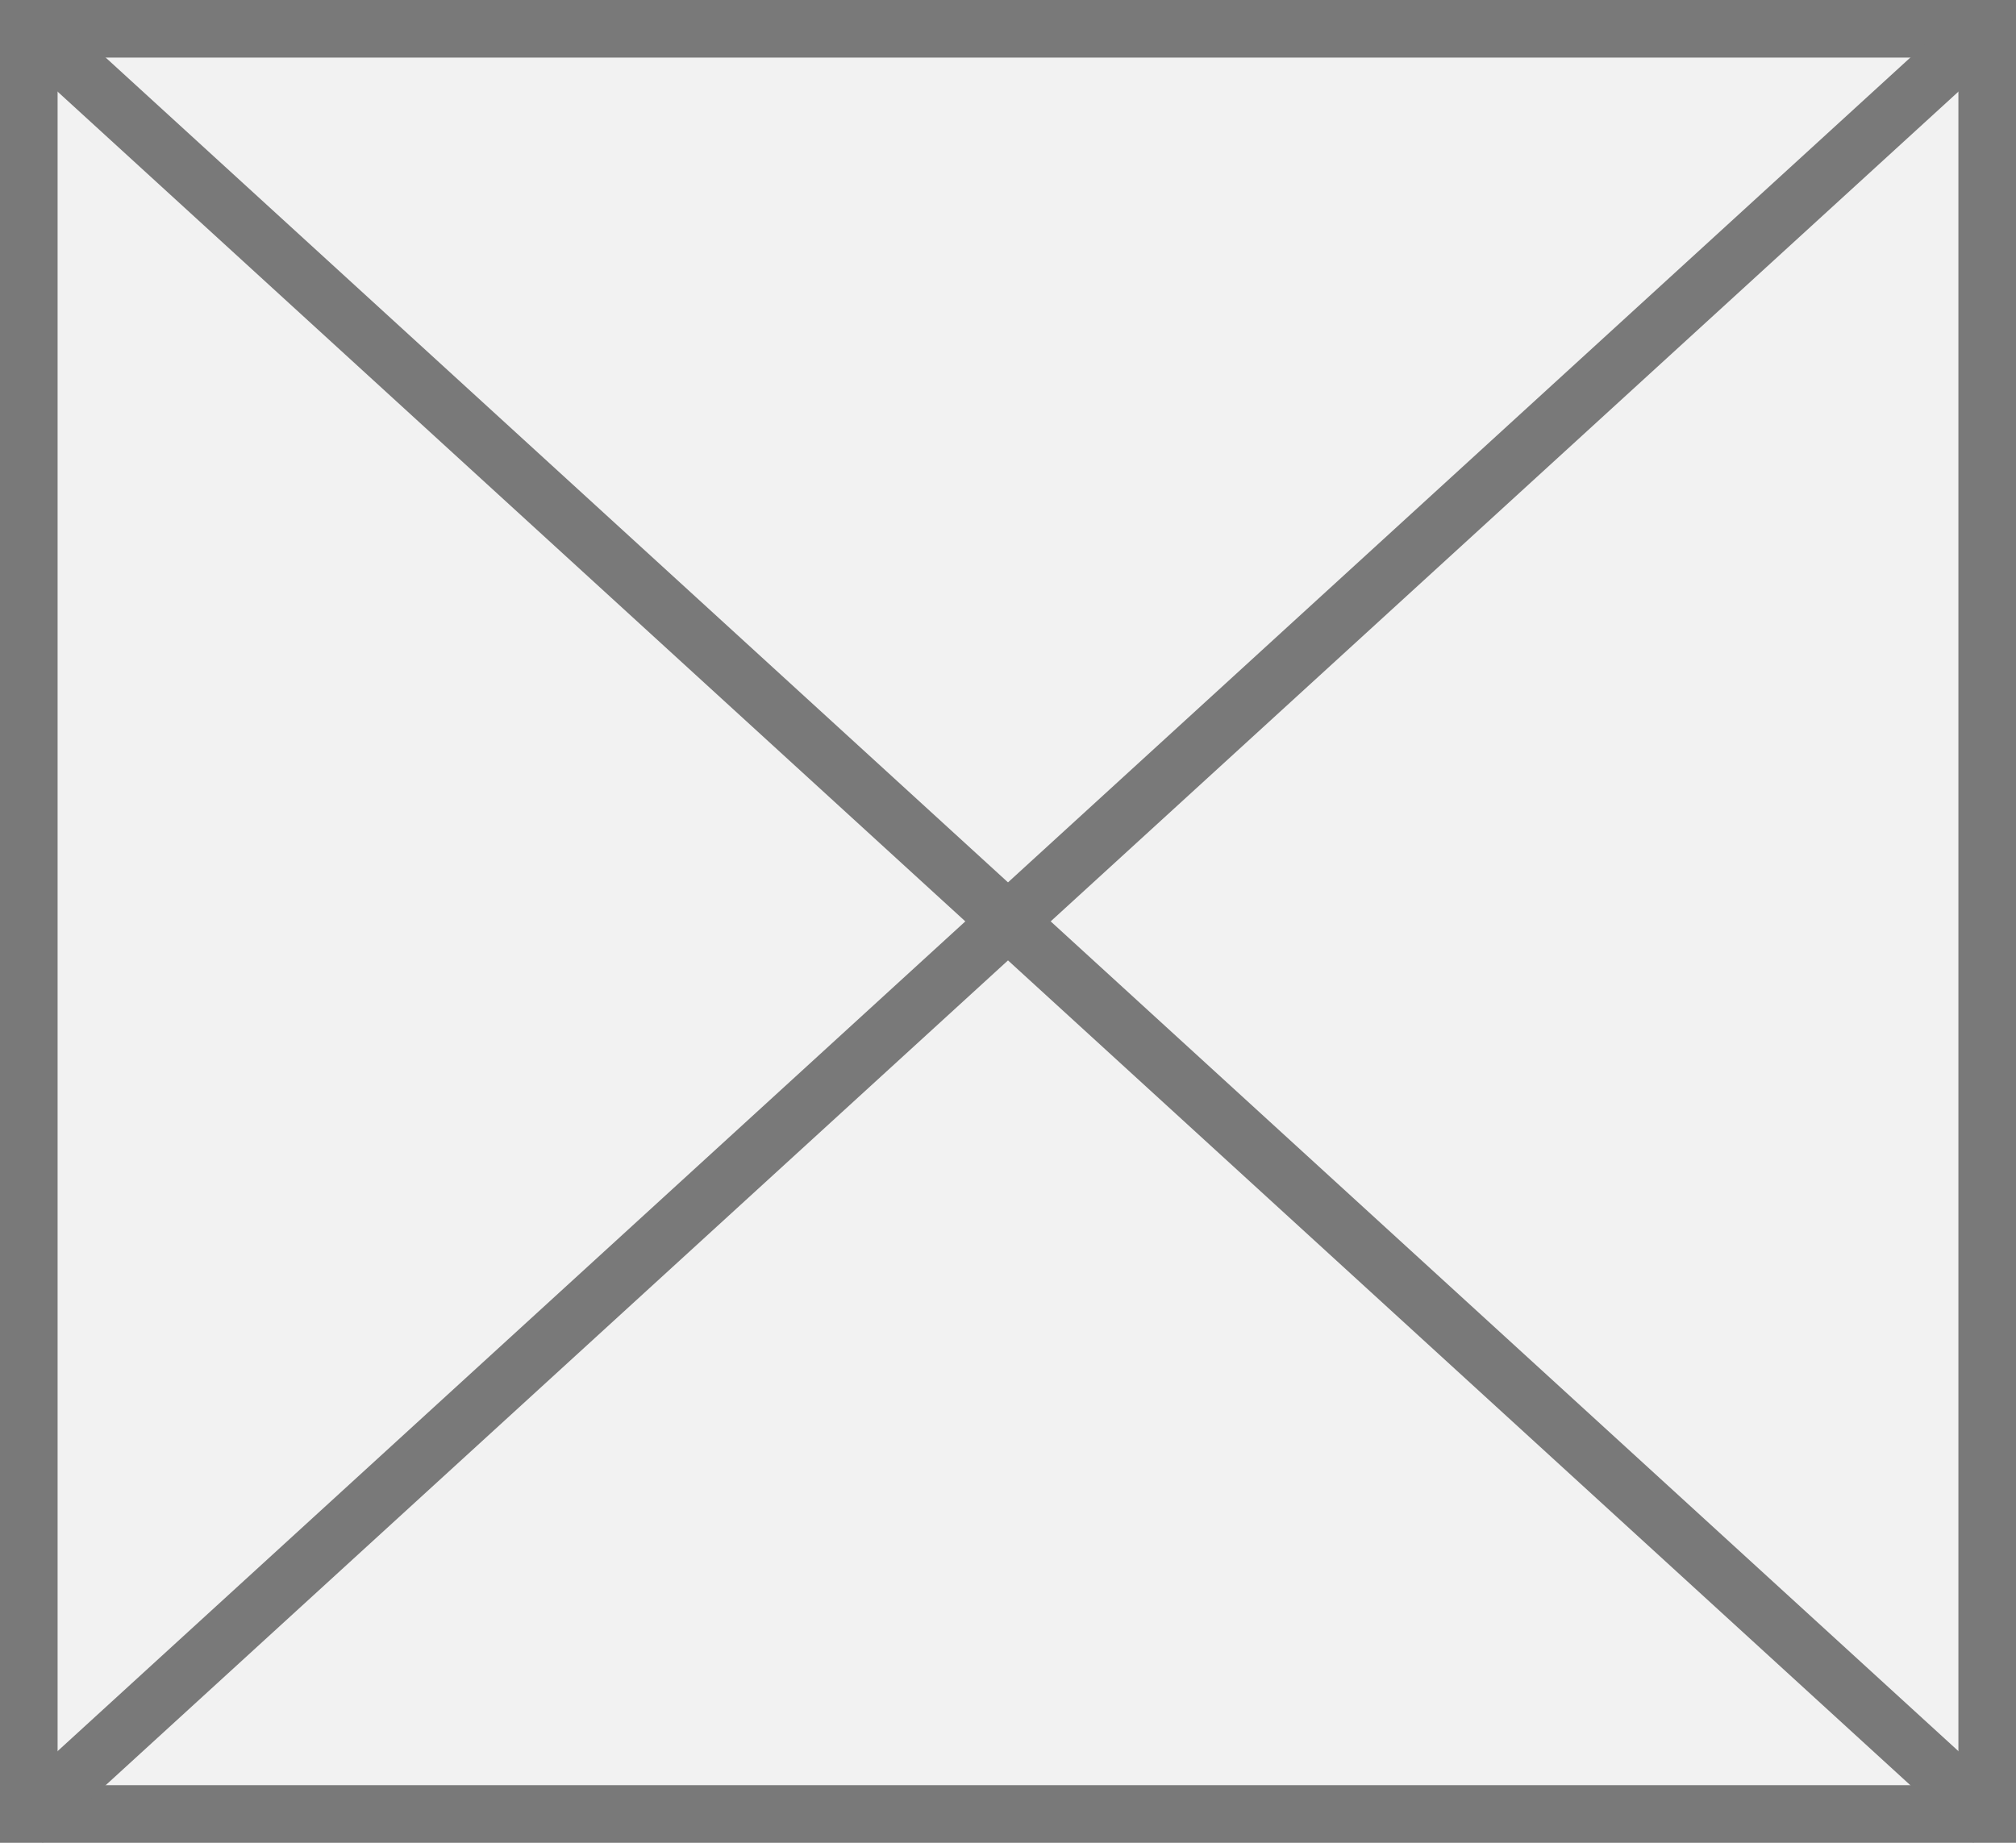
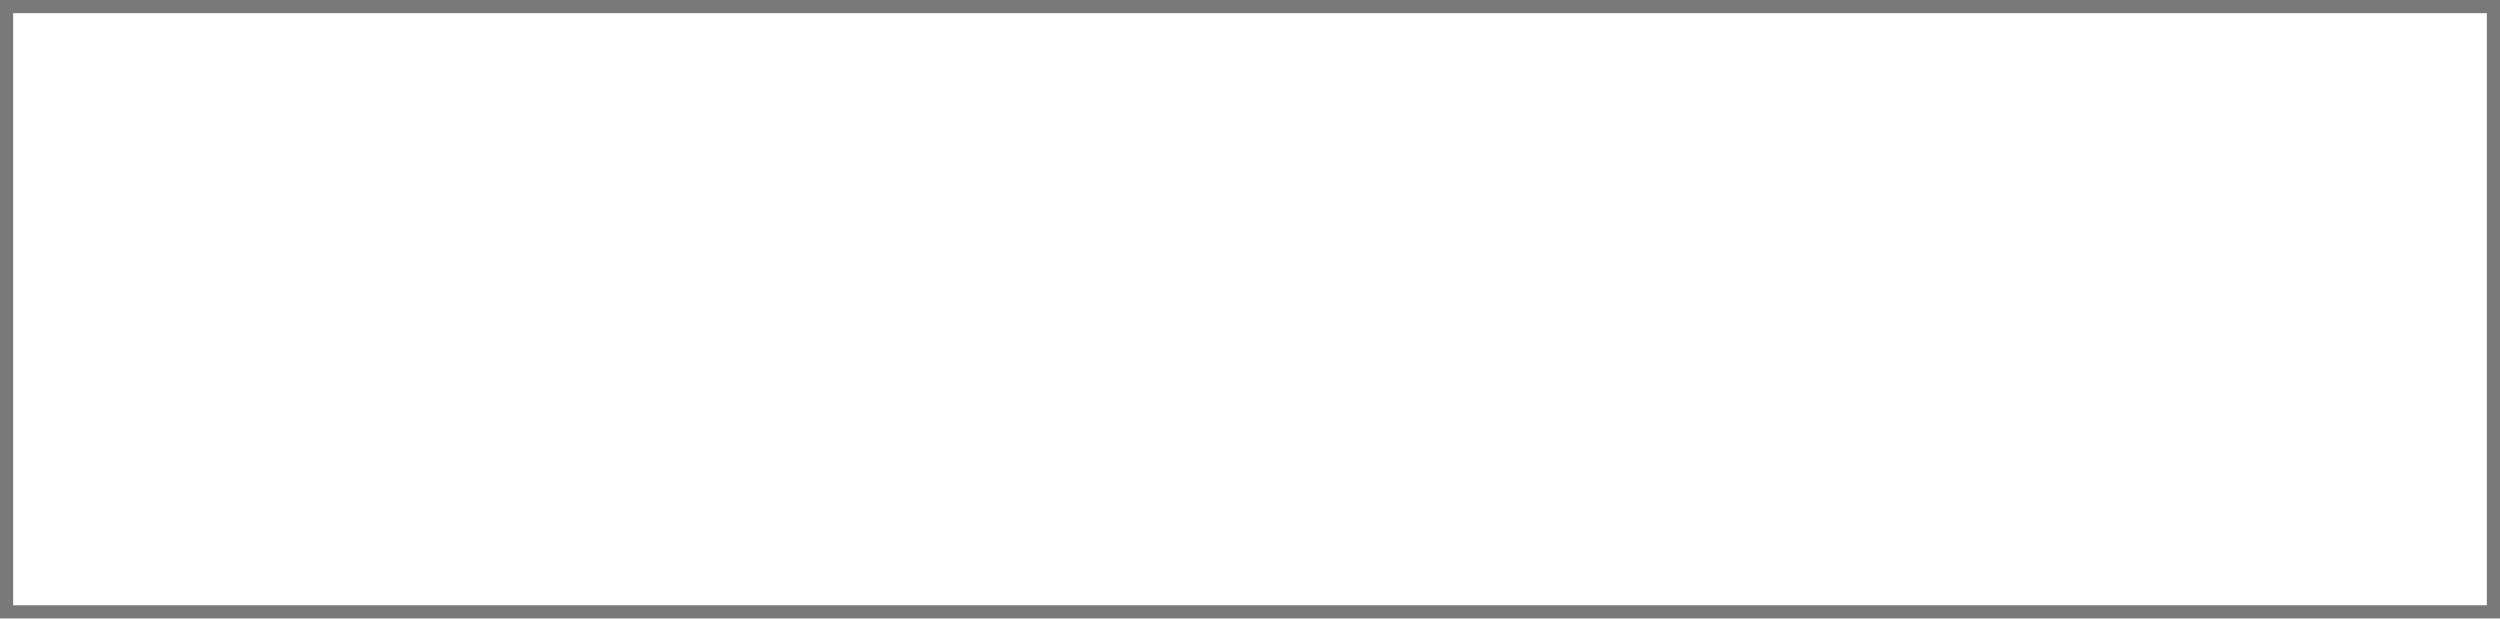
- <svg xmlns="http://www.w3.org/2000/svg" version="1.1" width="35px" height="32px">
-   <g transform="matrix(1 0 0 1 -2472 -2841 )">
-     <path d="M 2472.5 2841.5  L 2506.5 2841.5  L 2506.5 2872.5  L 2472.5 2872.5  L 2472.5 2841.5  Z " fill-rule="nonzero" fill="#f2f2f2" stroke="none" />
-     <path d="M 2472.5 2841.5  L 2506.5 2841.5  L 2506.5 2872.5  L 2472.5 2872.5  L 2472.5 2841.5  Z " stroke-width="1" stroke="#797979" fill="none" />
-     <path d="M 2472.404 2841.369  L 2506.596 2872.631  M 2506.596 2841.369  L 2472.404 2872.631  " stroke-width="1" stroke="#797979" fill="none" />
+ <svg xmlns="http://www.w3.org/2000/svg" version="1.1" width="190px" height="47px">
+   <defs>
+     <mask fill="white" id="clip8">
+       <path d="M 0 47  L 0 0  L 148.195 0  L 190 0  L 190 47  L 0 47  Z " fill-rule="evenodd" />
+     </mask>
+   </defs>
+   <g transform="matrix(1 0 0 1 -5753 -2078 )">
+     <path d="M 0 47  L 0 0  L 148.195 0  L 190 0  L 190 47  L 0 47  Z " fill-rule="nonzero" fill="#ffffff" stroke="none" transform="matrix(1 0 0 1 5753 2078 )" />
+     <path d="M 0 47  L 0 0  L 148.195 0  L 190 0  L 190 47  L 0 47  Z " stroke-width="2" stroke="#797979" fill="none" transform="matrix(1 0 0 1 5753 2078 )" mask="url(#clip8)" />
  </g>
</svg>
